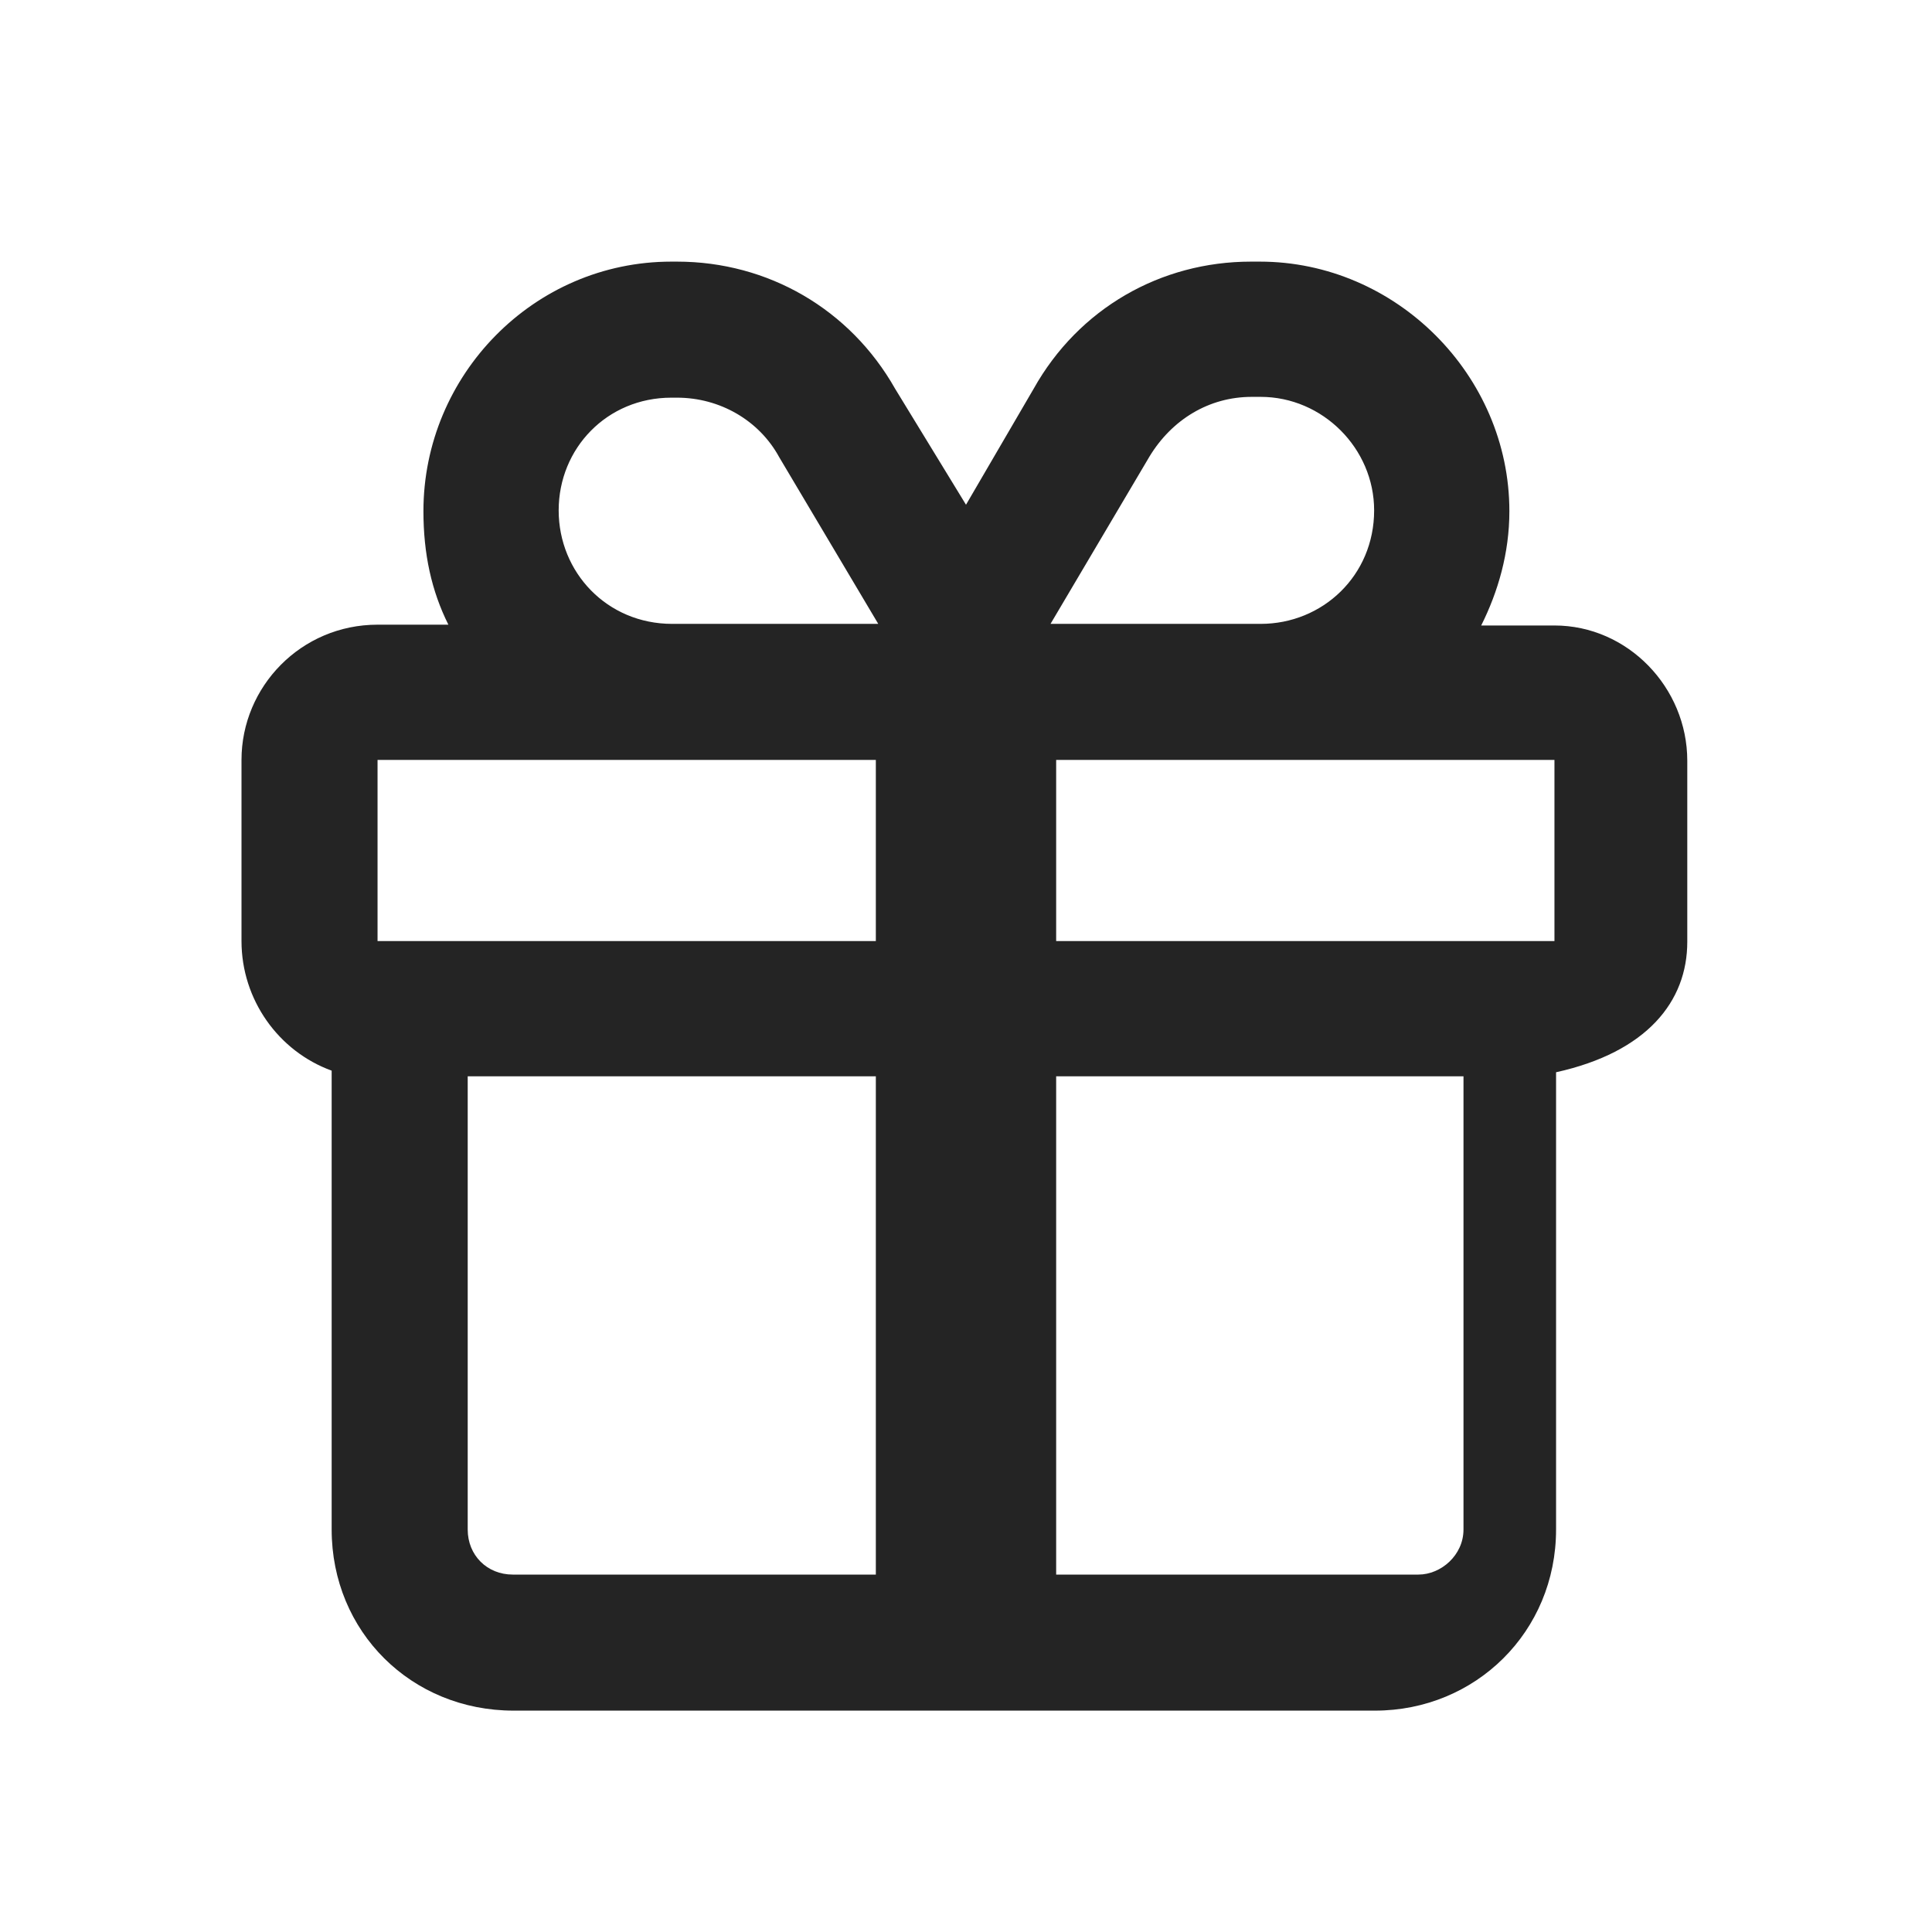
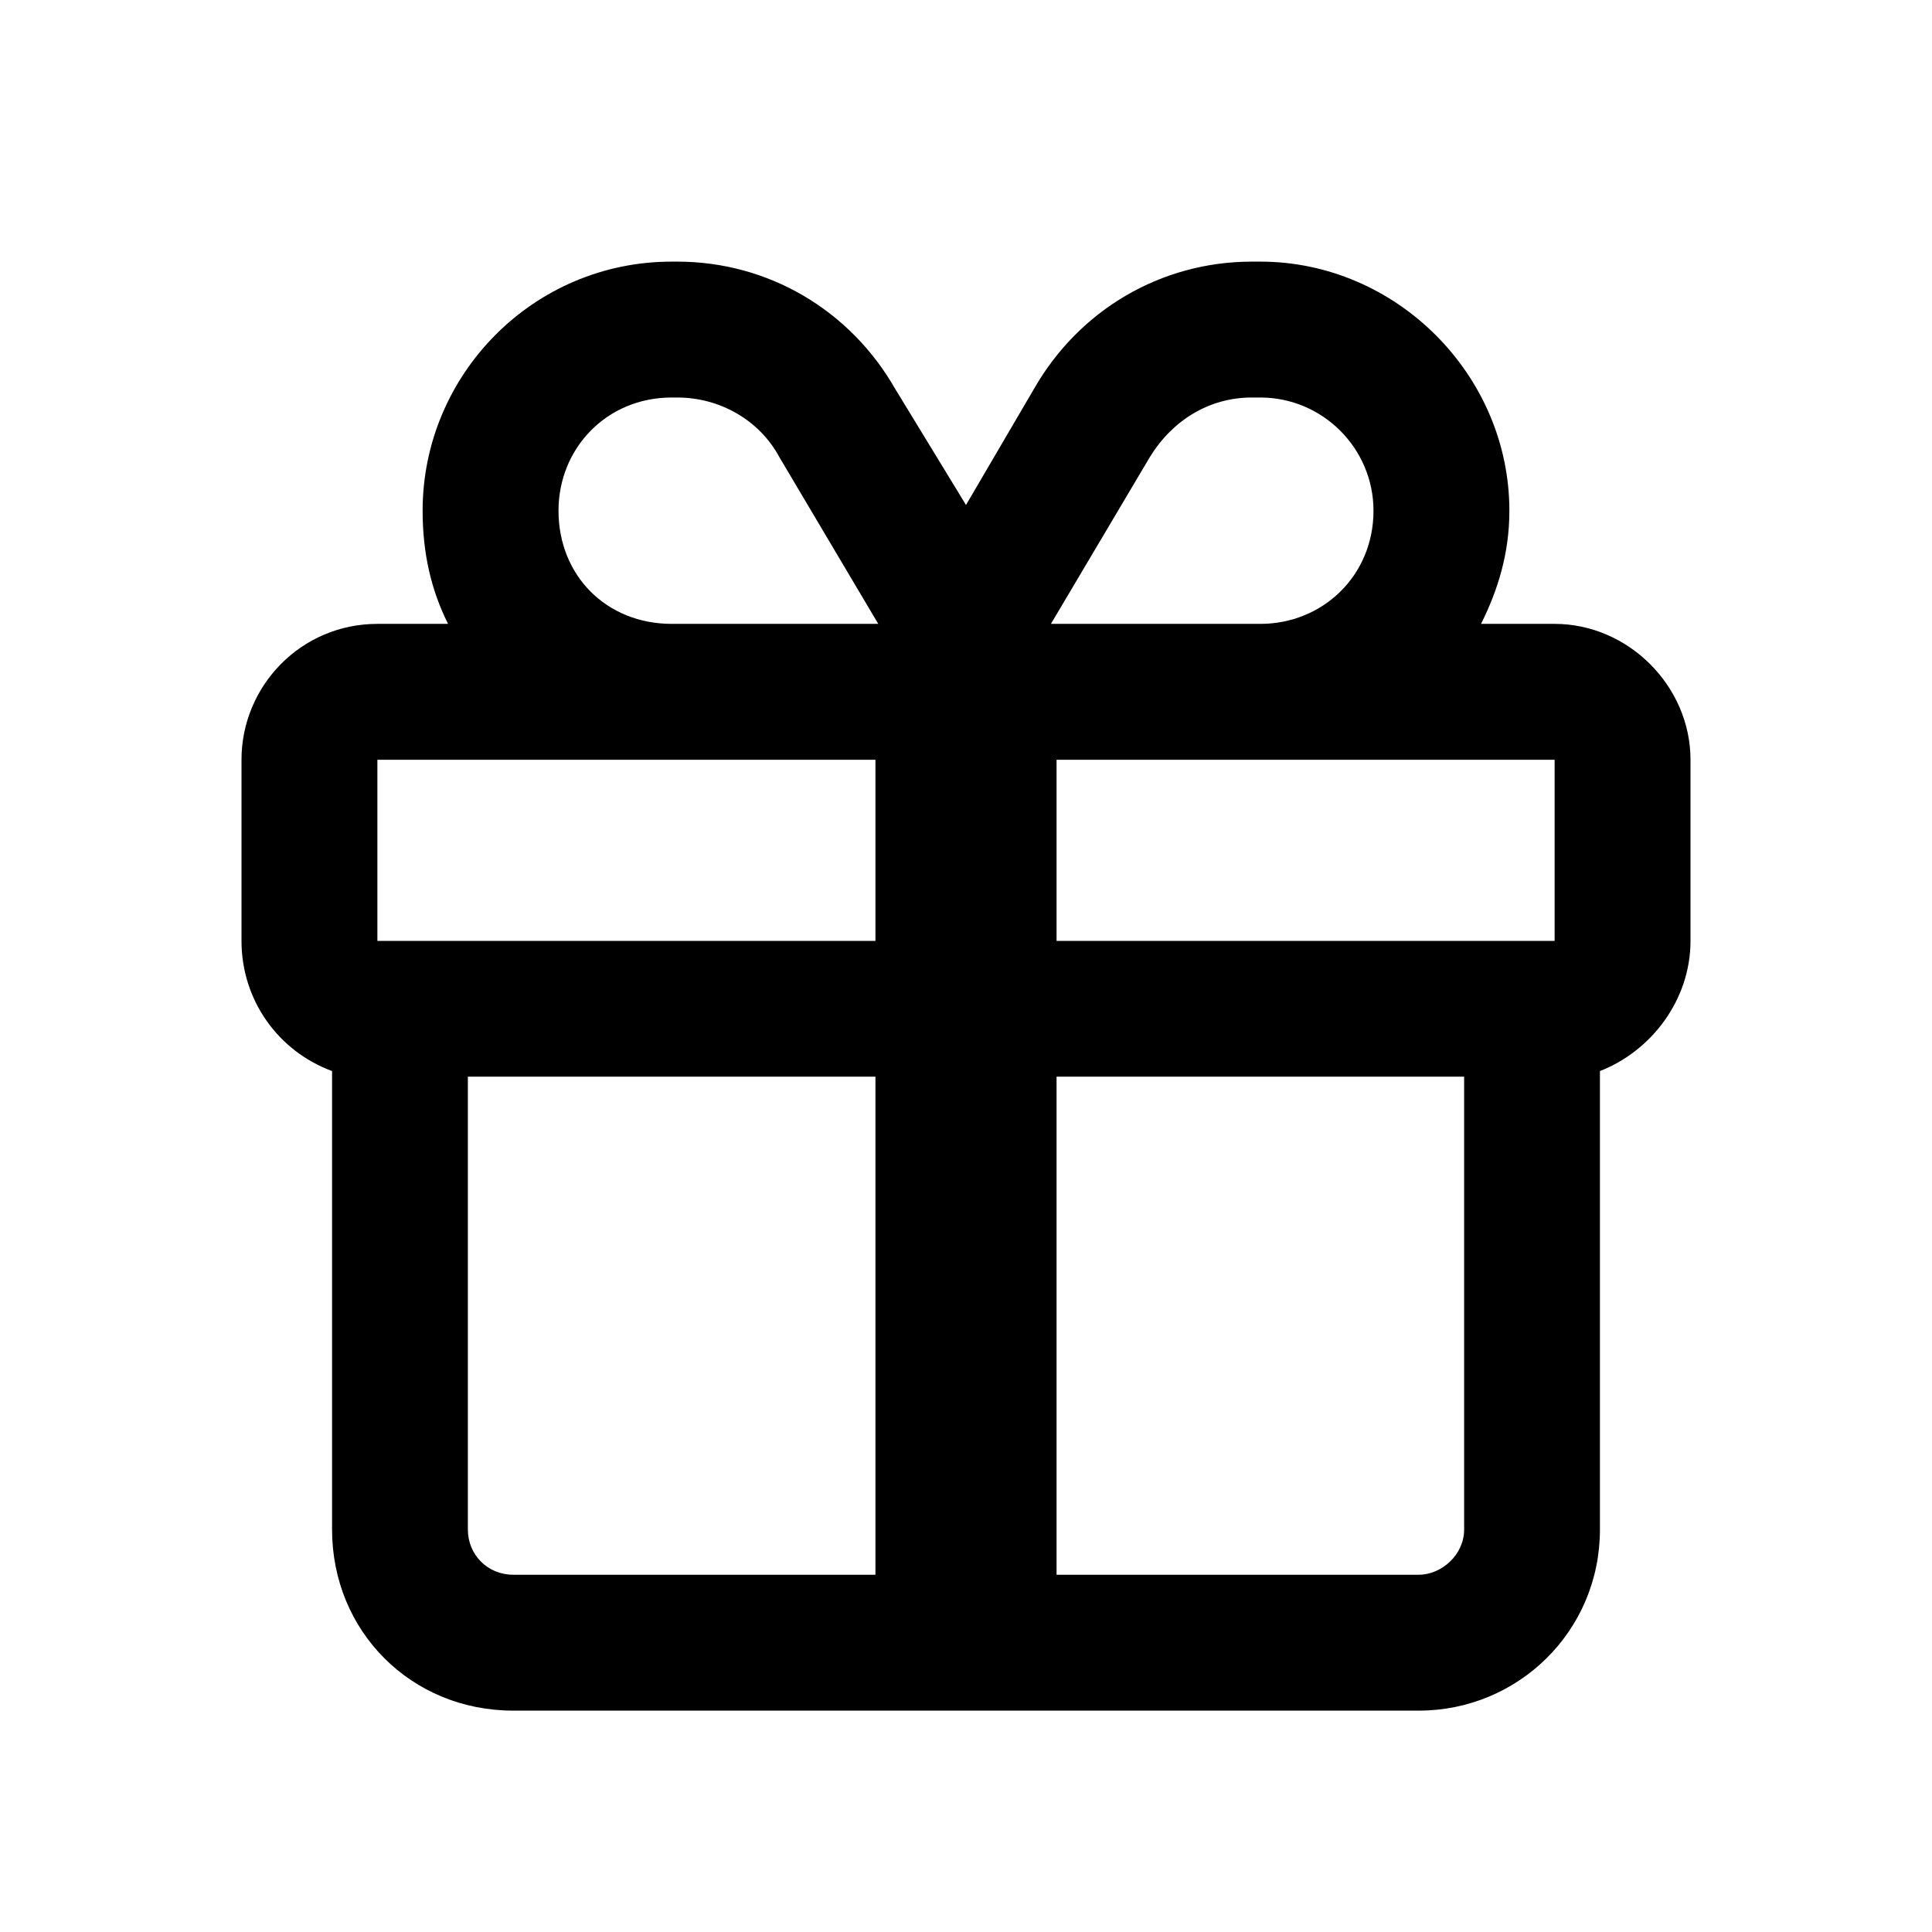
<svg xmlns="http://www.w3.org/2000/svg" id="Layer_1" data-name="Layer 1" viewBox="0 0 24 24">
  <defs>
    <style>
      .cls-1 {
-       fill: #242424;
+       fill: #1C1B1F;
      }
    </style>
  </defs>
-   <path class="cls-1" d="M11.12,4.83,12,6.27,12.84,4.83c.56-1,1.58-1.58,2.7-1.58h.11c1.69,0,3.1,1.41,3.1,3.1,0,.52-.14,1-.35,1.42H19.31c.91,0,1.65.77,1.65,1.68v2.25c0,.74-.5,1.37-1.63,1.62v.07V19c0,1.27-1,2.25-2.25,2.25H6.38C5.11,21.25,4.12,20.27,4.12,19V13.37v-.07C3.46,13.06,3,12.42,3,11.69V9.44c0-.91.74-1.68,1.69-1.68H5.57c-.21-.42-.31-.88-.31-1.41C5.26,4.66,6.63,3.25,8.34,3.25h.07c1.13,0,2.15.59,2.71,1.58ZM19.31,9.44H15.66H13.12v2.25H18.19H19.31V9.44ZM10.88,9.44H8.34H4.69v2.25H5.81H10.88V9.44ZM10.88,13.37H5.81V19c0,.32.24.56.56.56h4.51V13.37ZM13.12,19.56H17.62c.28,0,.56-.24.56-.56V13.37H13.12V19.56ZM15.66,7.75c.77,0,1.41-.6,1.41-1.41,0-.77-.64-1.41-1.41-1.41H15.55c-.53,0-.99.28-1.27.74L13.05,7.75h.07H15.66ZM10.88,7.75h.03L9.68,5.68C9.43,5.22,8.94,4.94,8.41,4.94H8.34C7.54,4.94,6.94,5.57,6.94,6.34c0,.77.6,1.41,1.41,1.41H10.88Z" />
+   <path d="M11.121 4.832L12 6.273L12.844 4.832C13.406 3.848 14.426 3.25 15.551 3.25H15.656C17.344 3.25 18.75 4.656 18.75 6.344C18.75 6.871 18.609 7.328 18.398 7.75H19.312C20.227 7.75 21 8.523 21 9.438V11.688C21 12.426 20.508 13.059 19.875 13.305V13.375V19C19.875 20.266 18.855 21.25 17.625 21.25H6.375C5.109 21.25 4.125 20.266 4.125 19V13.375V13.305C3.457 13.059 3 12.426 3 11.688V9.438C3 8.523 3.738 7.75 4.688 7.75H5.566C5.355 7.328 5.25 6.871 5.25 6.344C5.25 4.656 6.621 3.25 8.344 3.25H8.414C9.539 3.25 10.559 3.848 11.121 4.832ZM19.312 9.438H15.656H13.125V11.688H18.188H19.312V9.438ZM10.875 9.438H8.344H4.688V11.688H5.812H10.875V9.438ZM10.875 13.375H5.812V19C5.812 19.316 6.059 19.562 6.375 19.562H10.875V13.375ZM13.125 19.562H17.625C17.906 19.562 18.188 19.316 18.188 19V13.375H13.125V19.562ZM15.656 7.75C16.43 7.75 17.062 7.152 17.062 6.344C17.062 5.57 16.43 4.938 15.656 4.938H15.551C15.023 4.938 14.566 5.219 14.285 5.676L13.055 7.75H13.125H15.656ZM10.875 7.75H10.91L9.68 5.676C9.434 5.219 8.941 4.938 8.414 4.938H8.344C7.535 4.938 6.938 5.57 6.938 6.344C6.938 7.152 7.535 7.75 8.344 7.75H10.875Z" />
</svg>
